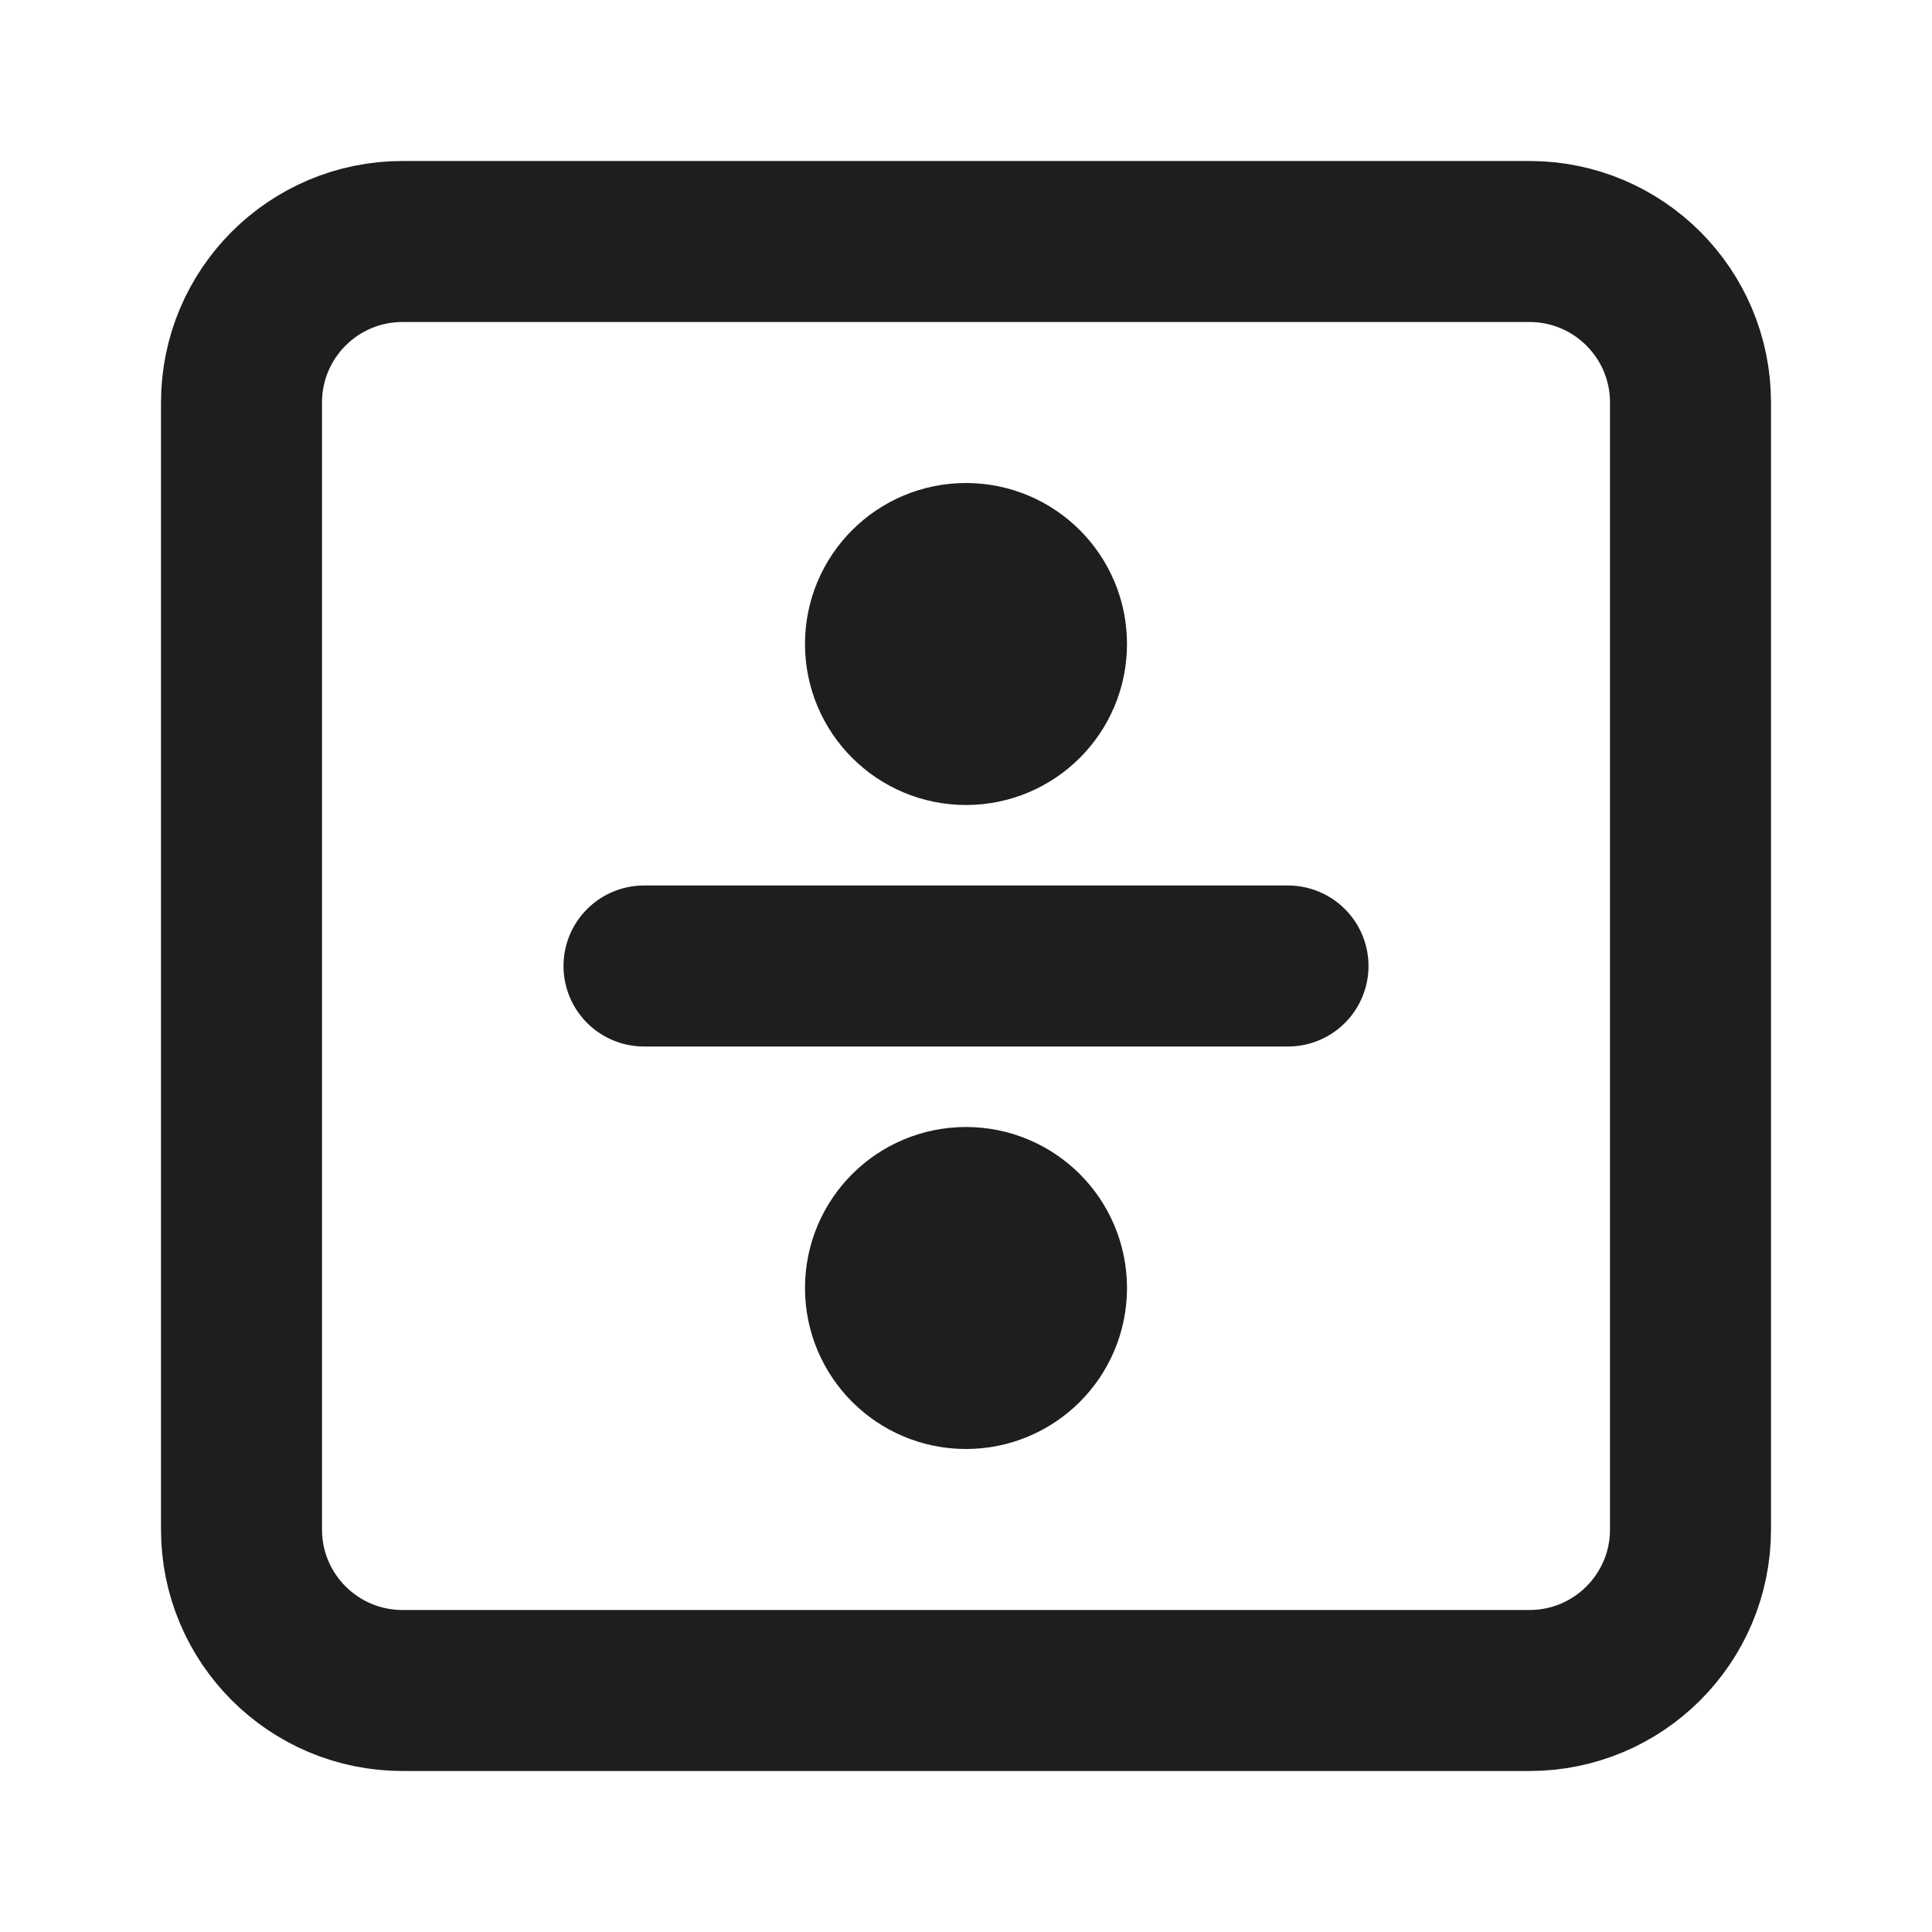
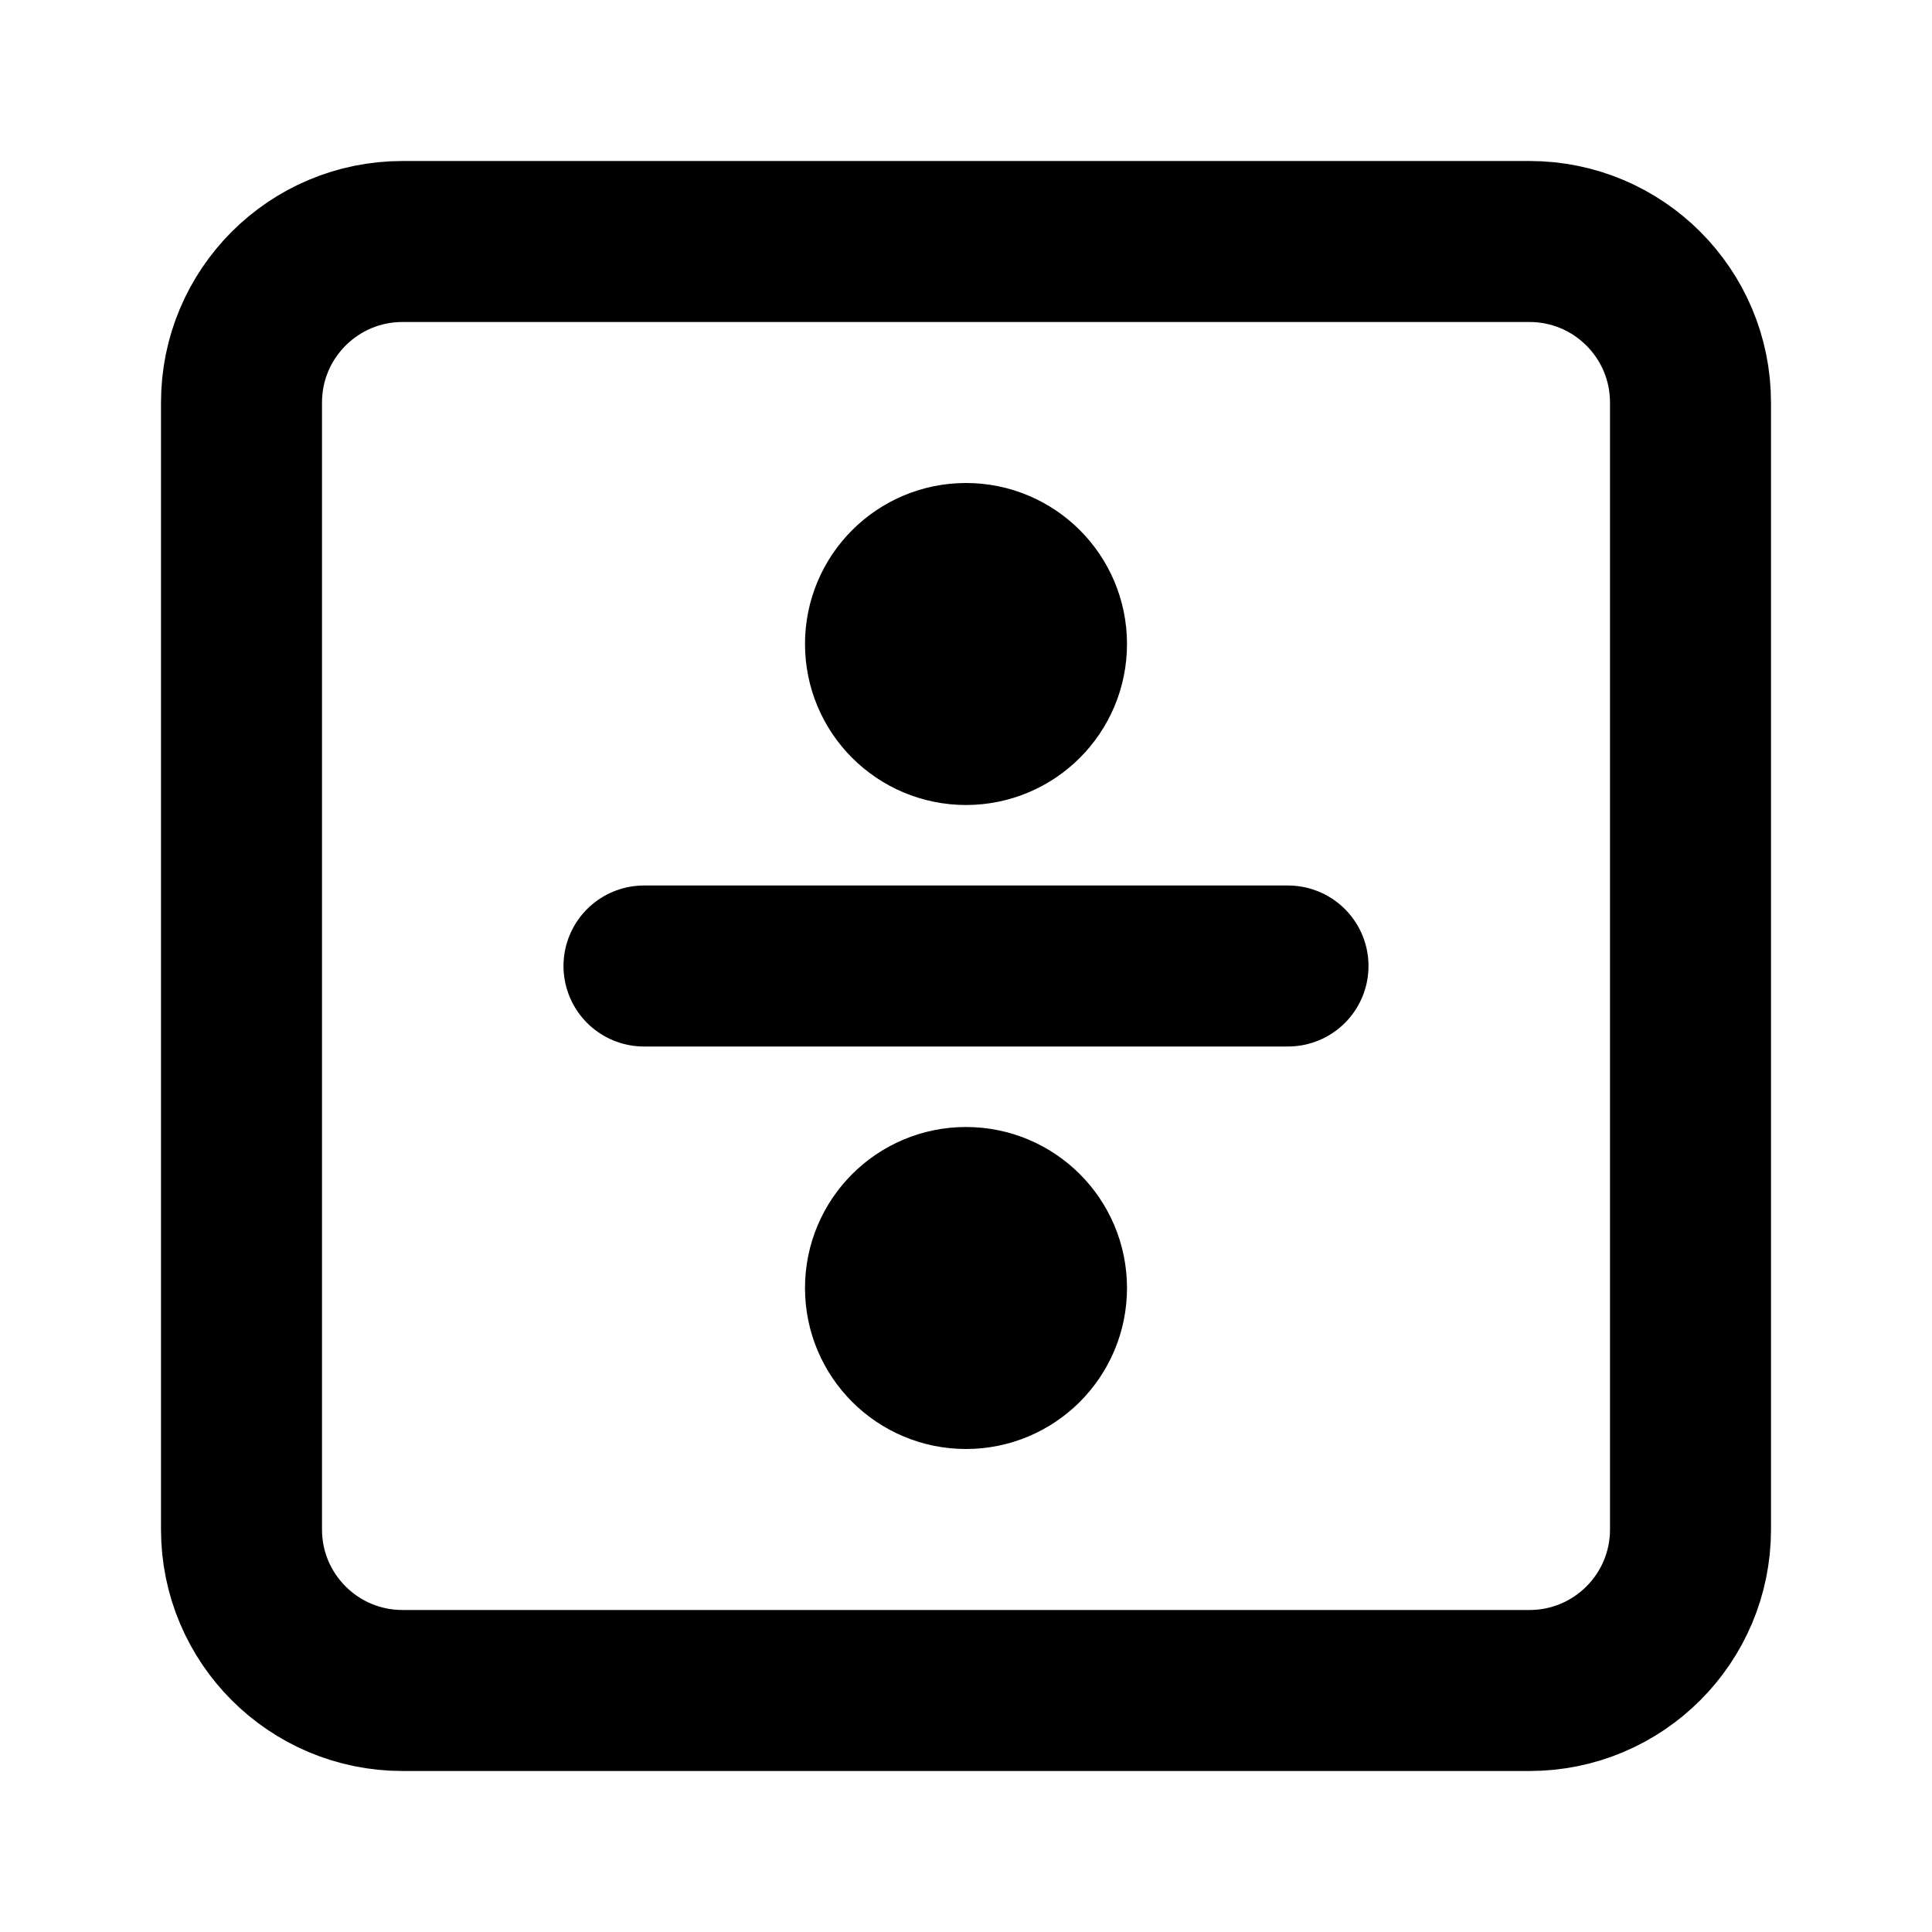
<svg xmlns="http://www.w3.org/2000/svg" width="48" height="48" viewBox="0 0 48 48" fill="none">
-   <path d="M16 24H32M10 6H38C40.209 6 42 7.791 42 10V38C42 40.209 40.209 42 38 42H10C7.791 42 6 40.209 6 38V10C6 7.791 7.791 6 10 6ZM26 32C26 33.105 25.105 34 24 34C22.895 34 22 33.105 22 32C22 30.895 22.895 30 24 30C25.105 30 26 30.895 26 32ZM26 16C26 17.105 25.105 18 24 18C22.895 18 22 17.105 22 16C22 14.895 22.895 14 24 14C25.105 14 26 14.895 26 16Z" stroke="#1E1E1E" stroke-width="4" stroke-linecap="round" stroke-linejoin="round" />
+   <path d="M16 24H32M10 6H38C40.209 6 42 7.791 42 10V38C42 40.209 40.209 42 38 42H10C7.791 42 6 40.209 6 38V10C6 7.791 7.791 6 10 6ZM26 32C26 33.105 25.105 34 24 34C22.895 34 22 33.105 22 32C22 30.895 22.895 30 24 30C25.105 30 26 30.895 26 32ZM26 16C26 17.105 25.105 18 24 18C22.895 18 22 17.105 22 16C22 14.895 22.895 14 24 14C25.105 14 26 14.895 26 16Z" stroke="currentColor" stroke-width="4" stroke-linecap="round" stroke-linejoin="round" />
</svg>
